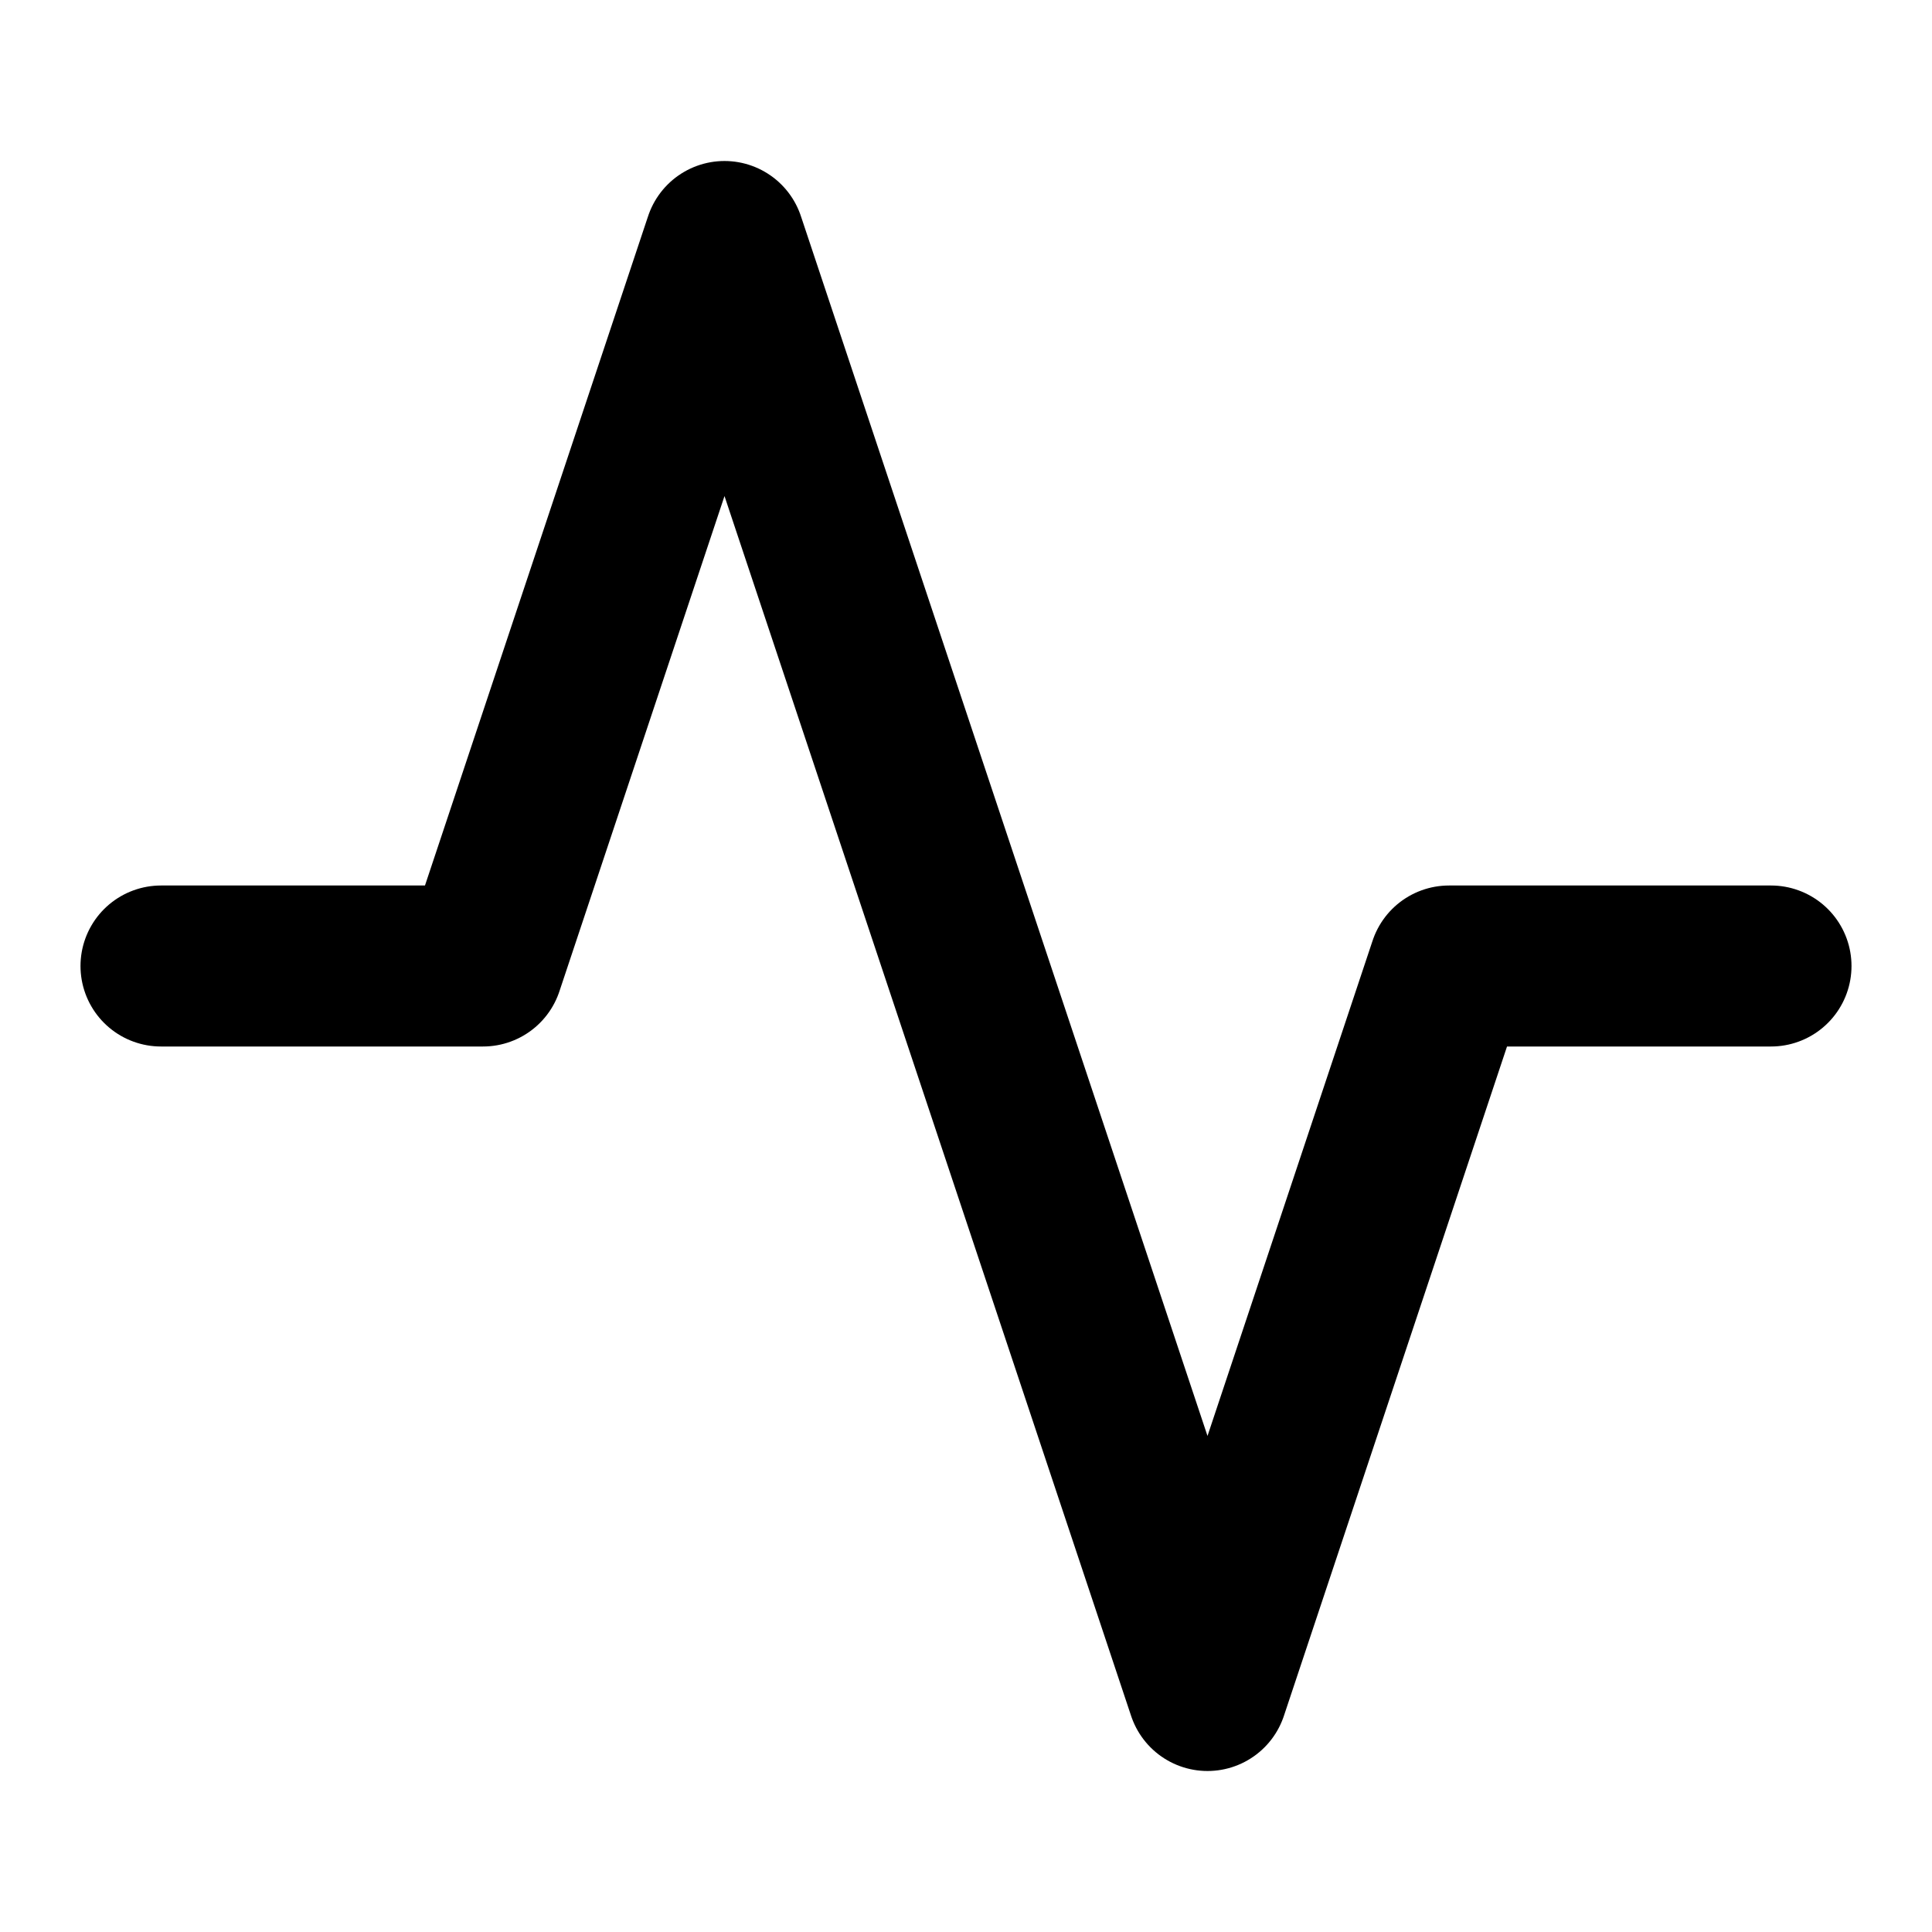
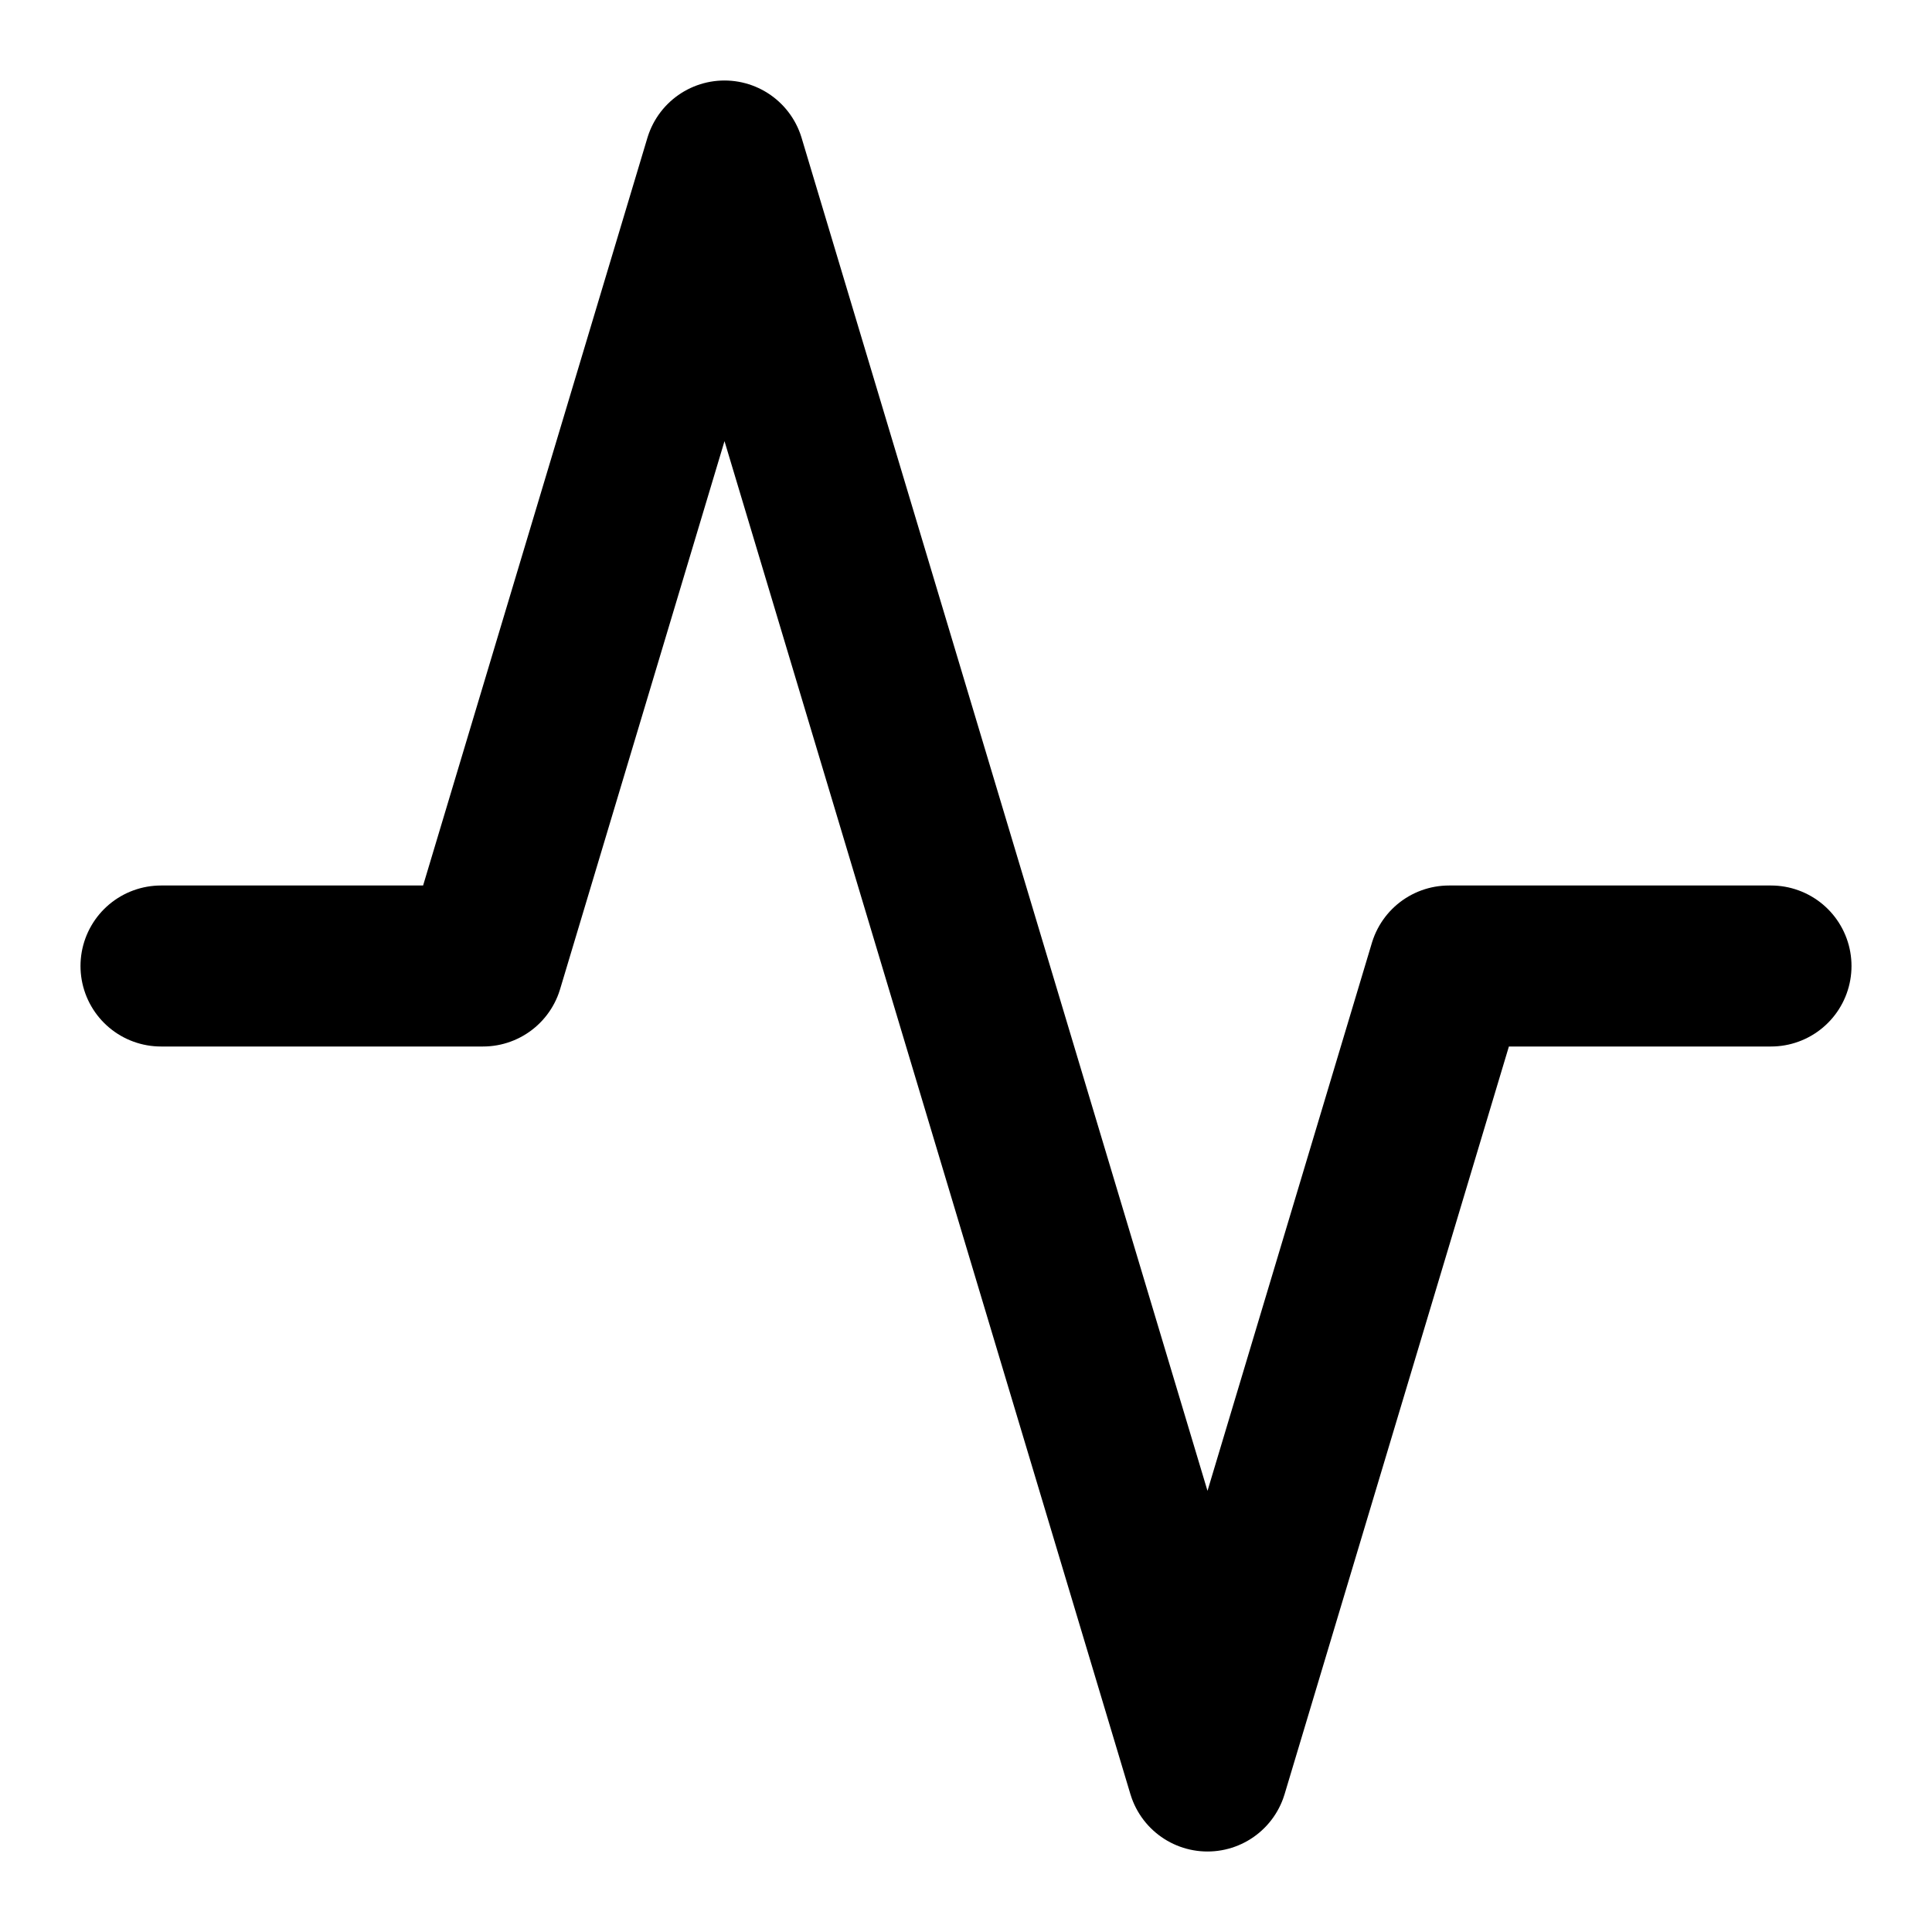
<svg xmlns="http://www.w3.org/2000/svg" width="24" height="24" viewBox="0 0 24 24" fill="none" stroke="currentColor" stroke-width="2" stroke-linecap="round" stroke-linejoin="round">
-   <path d="M22 12h-4l-3 9L9 3l-3 9H2" />
+   <path d="M22 12h-4l-3 10L9 2l-3 10H2" />
</svg>
